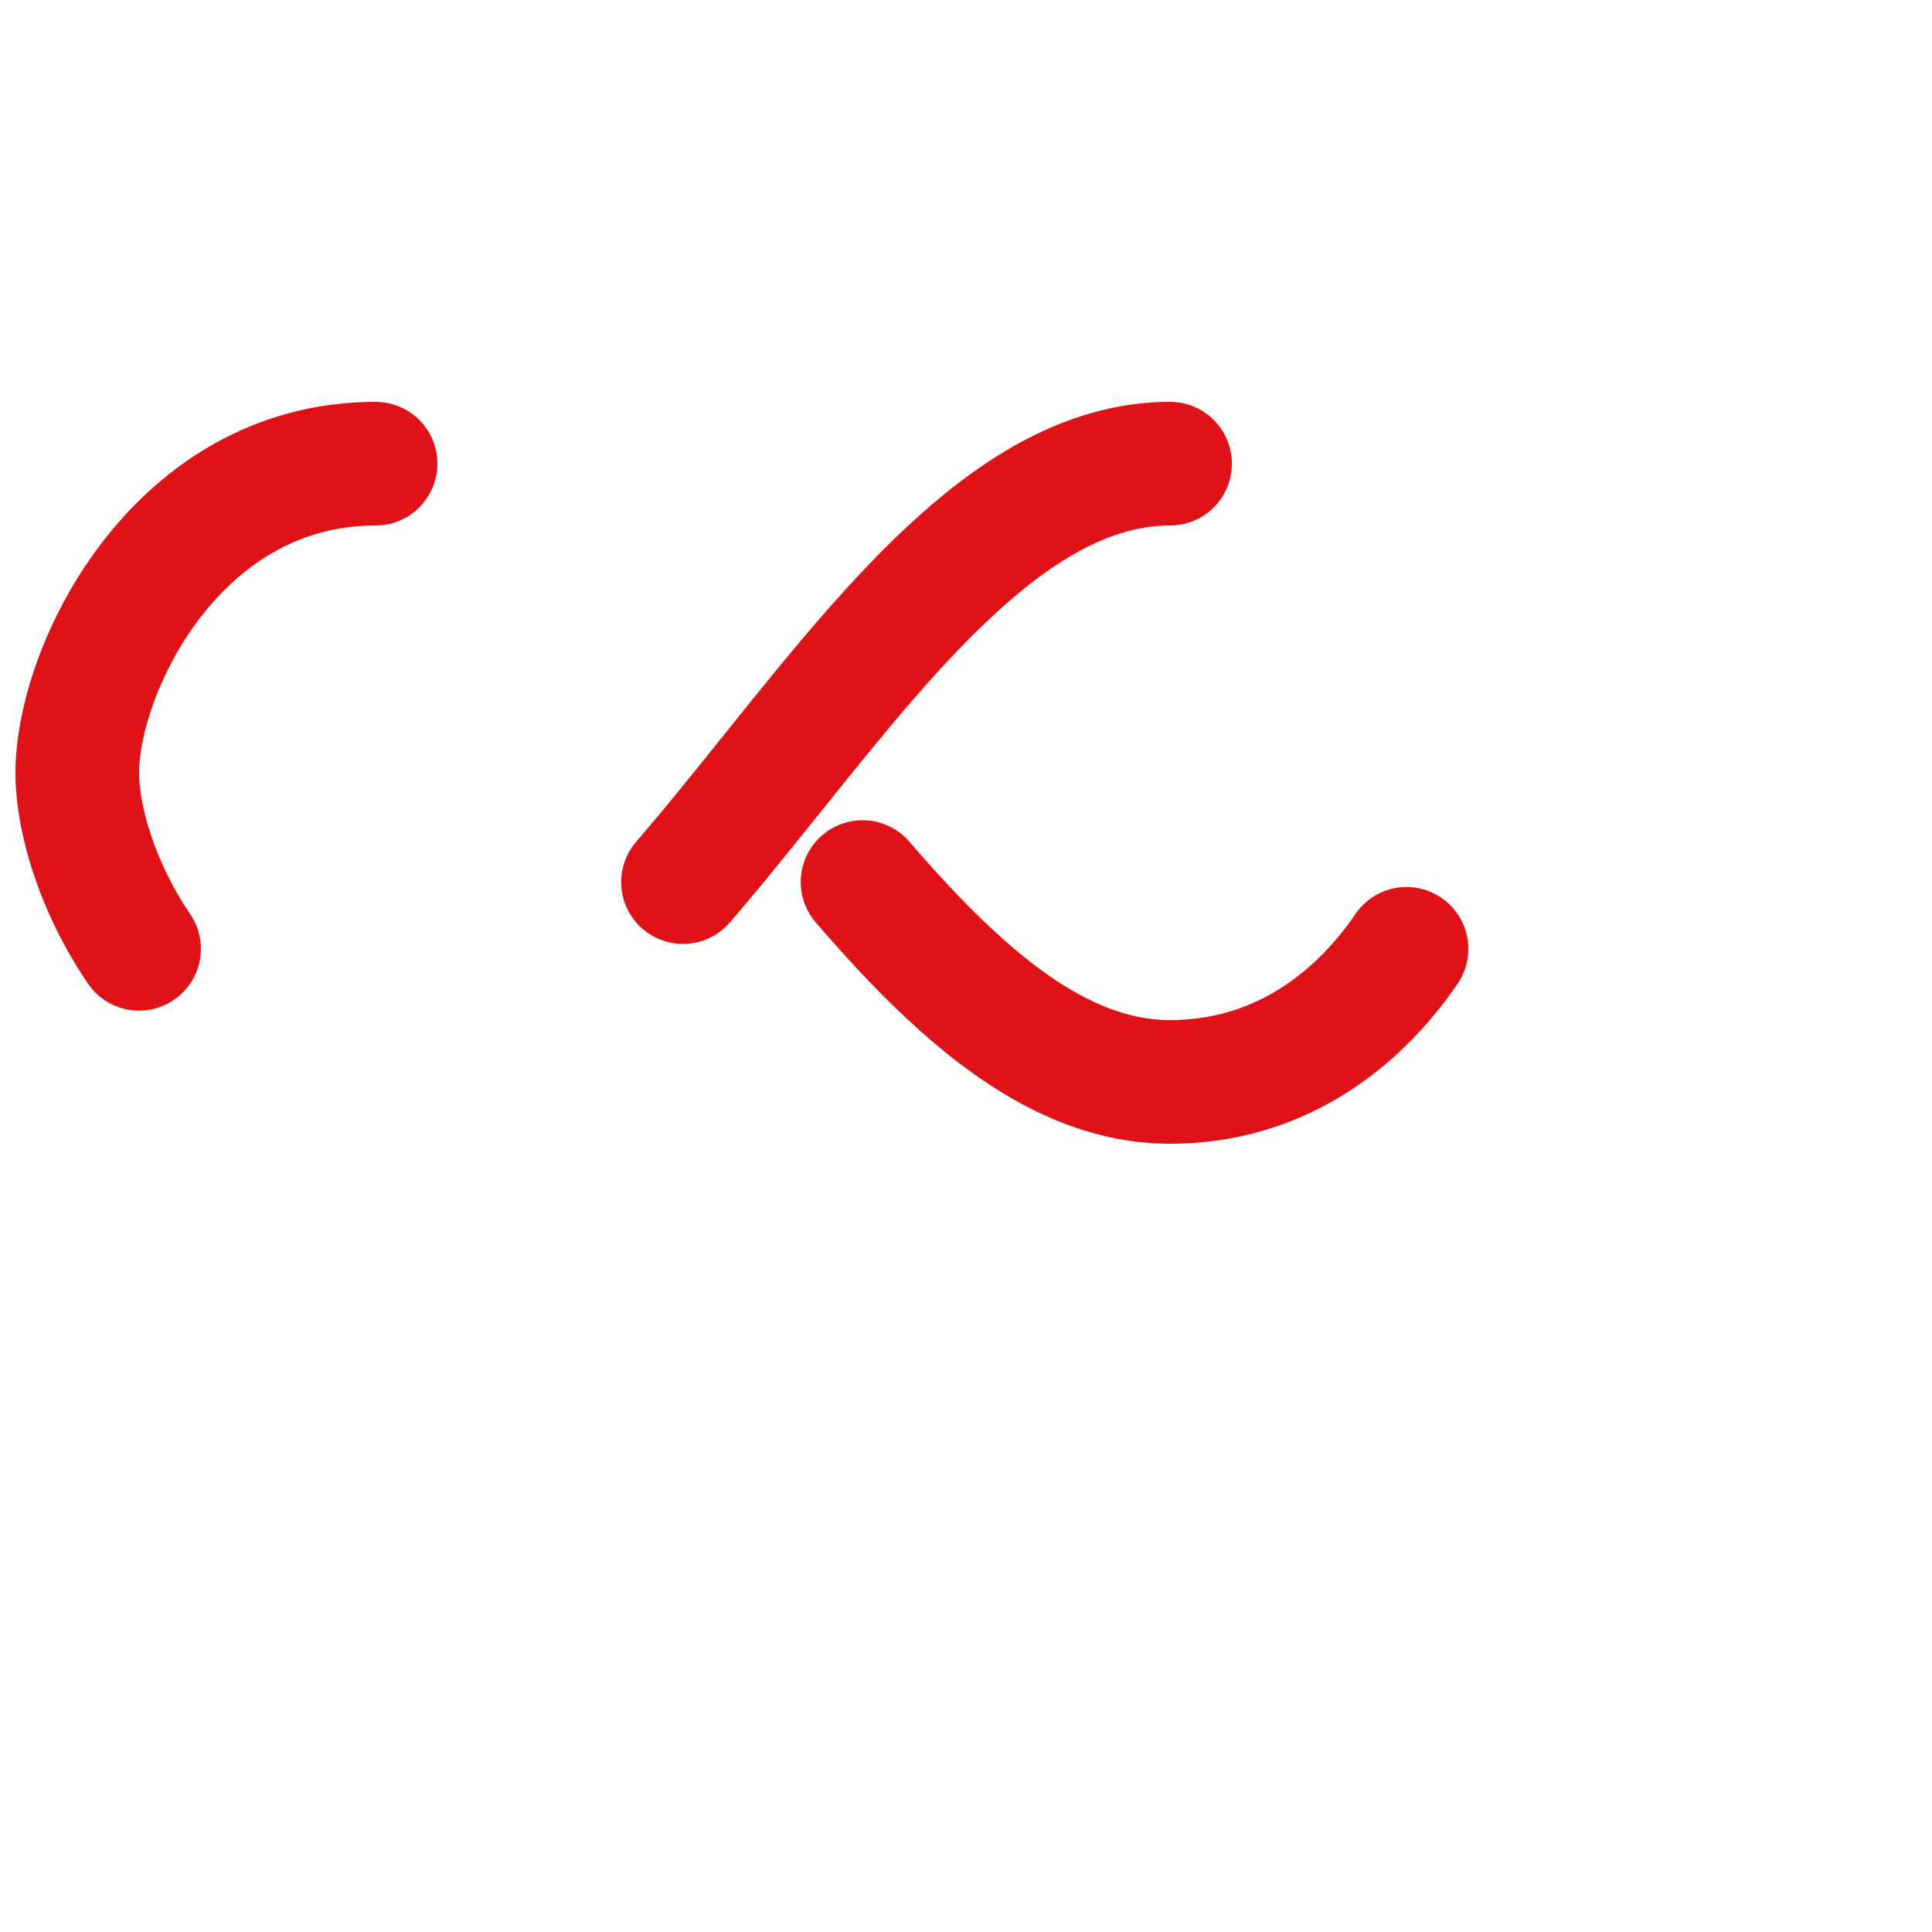
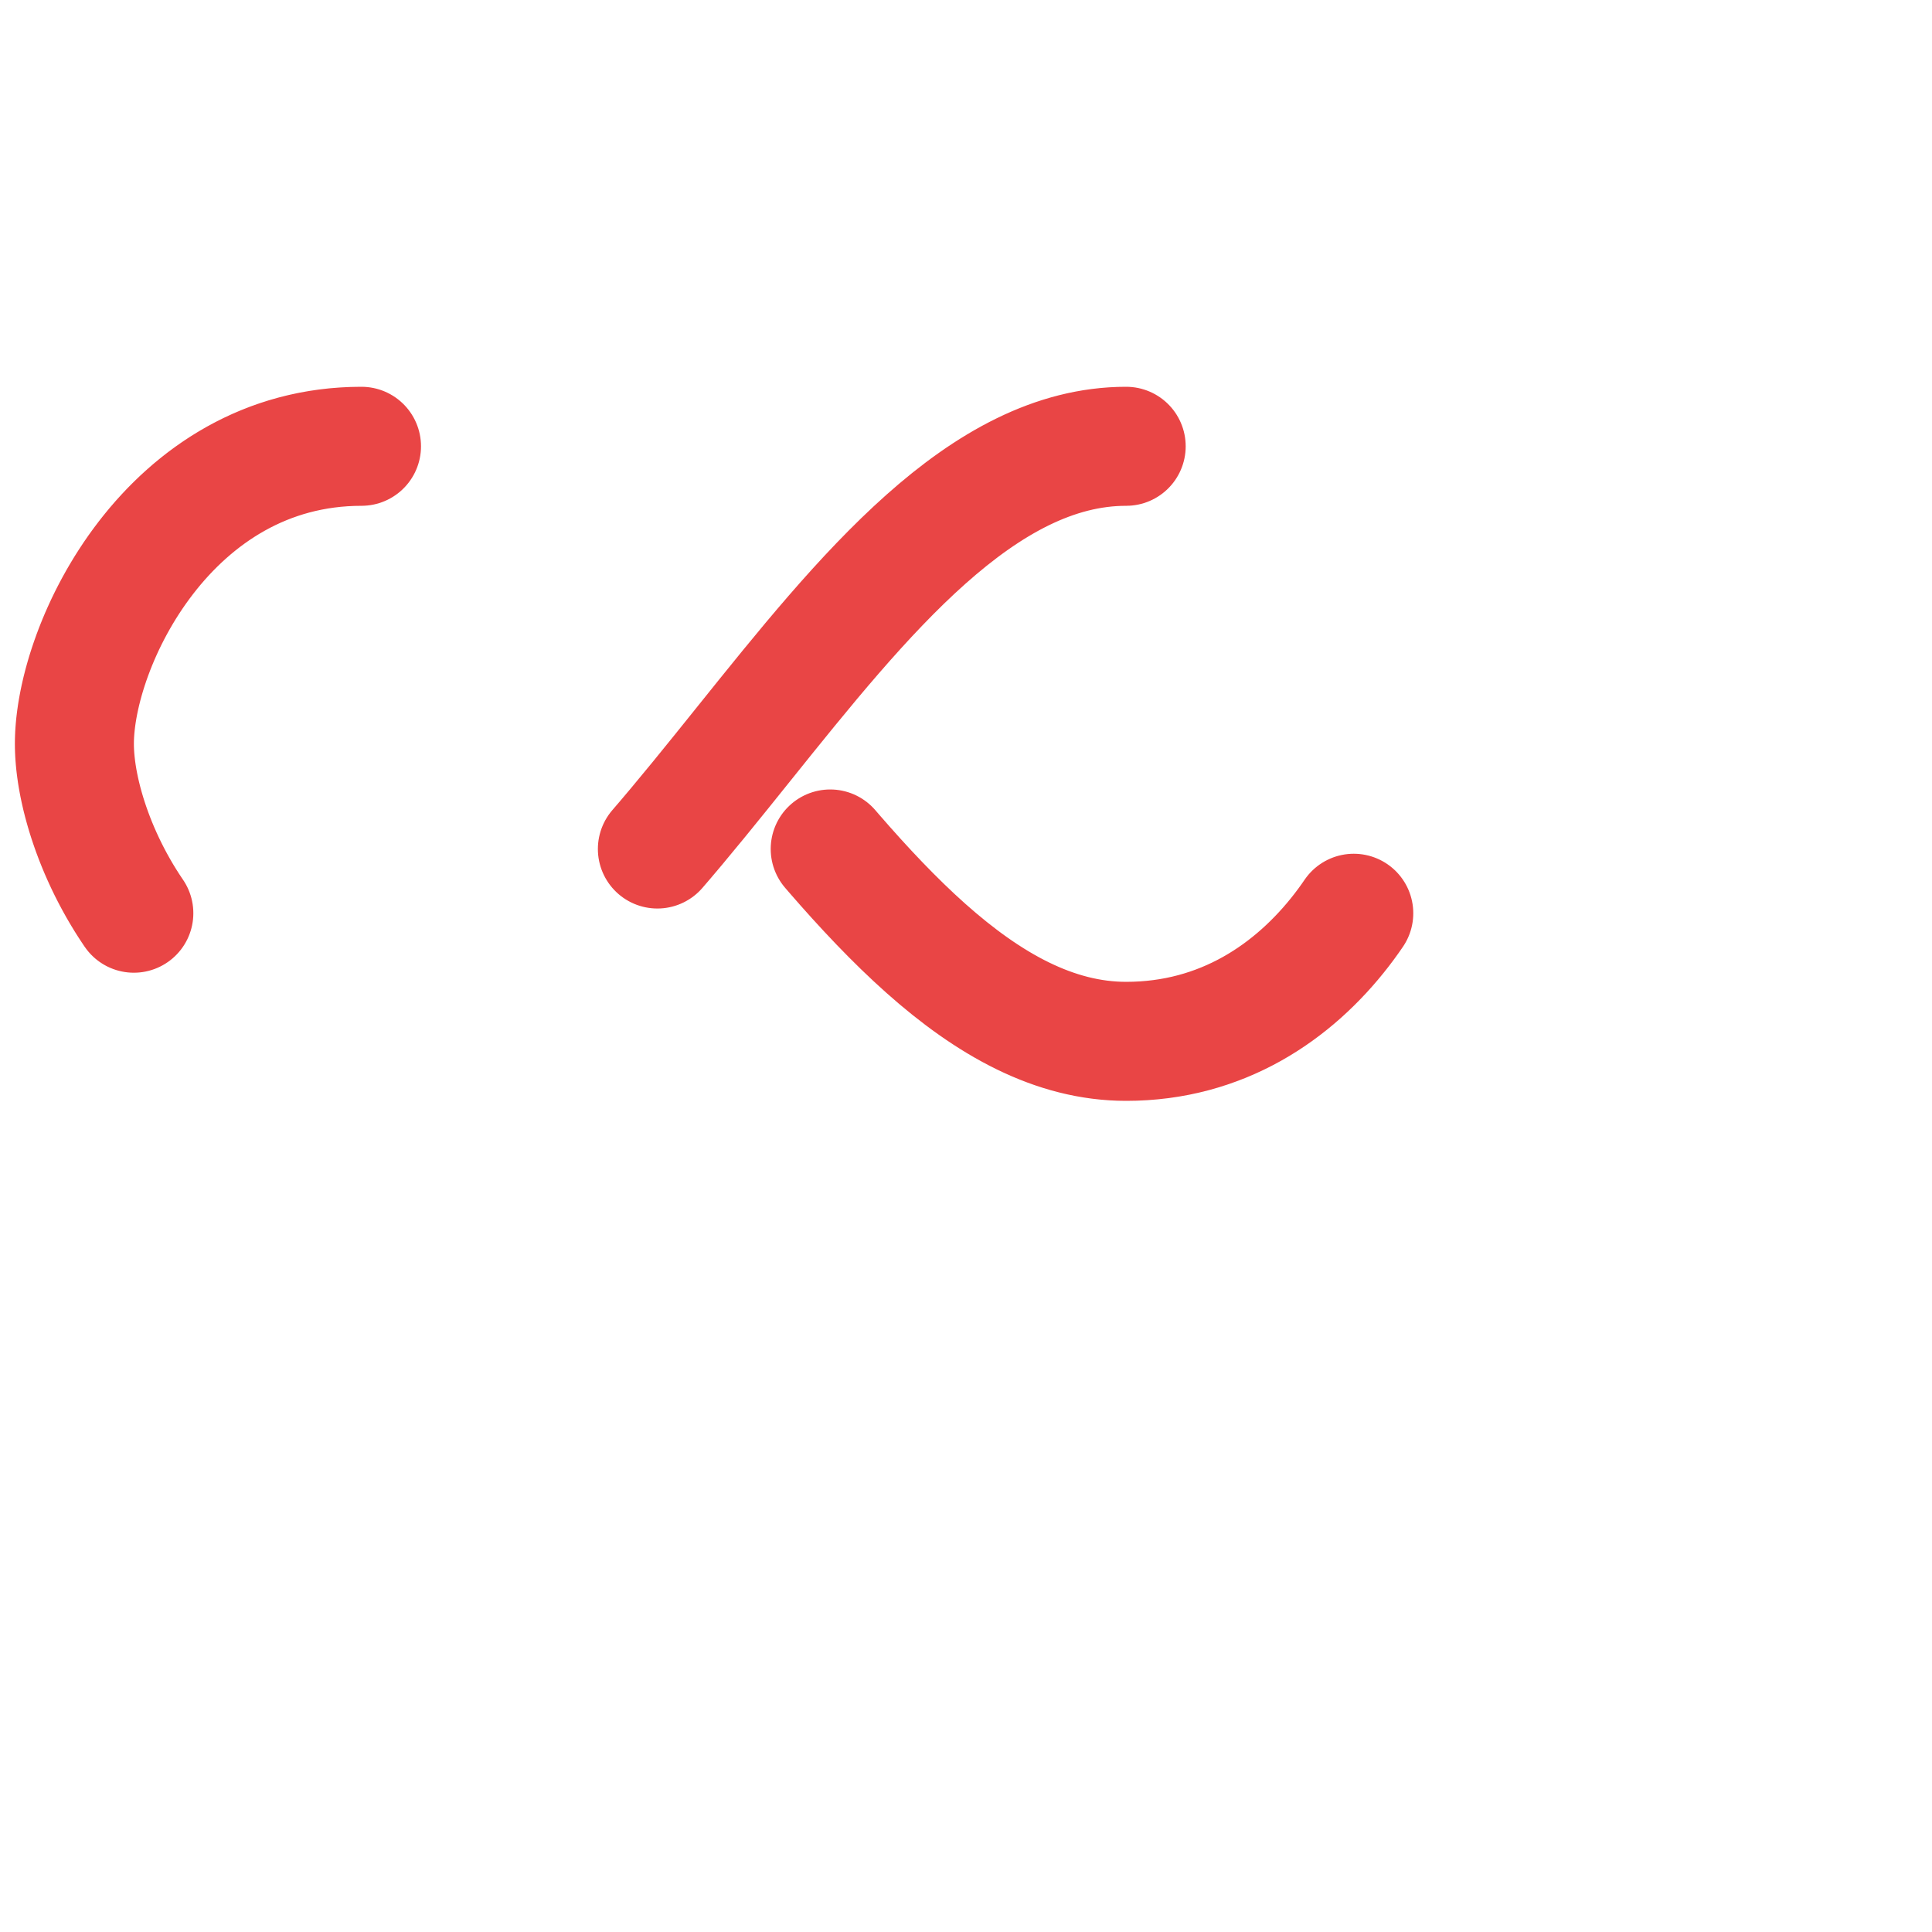
- <svg xmlns="http://www.w3.org/2000/svg" style="margin: auto; background: rgb(241, 242, 243); display: block; shape-rendering: auto;" width="200px" height="200px" viewBox="0 0 100 100" preserveAspectRatio="xMidYMid">
-   <path fill="none" stroke="#df1317" stroke-width="8" stroke-dasharray="42.765 42.765" d="M24.3 30C11.4 30 5 43.3 5 50s6.4 20 19.3 20c19.3 0 32.1-40 51.4-40 C88.6 30 95 43.3 95 50s-6.4 20-19.3 20C56.4 70 43.6 30 24.3 30z" stroke-linecap="round" style="transform:scale(0.8);transform-origin:50px 50px">
-     <animate attributeName="stroke-dashoffset" repeatCount="indefinite" dur="2.273s" keyTimes="0;1" values="0;256.589" />
+ <svg xmlns="http://www.w3.org/2000/svg" style="margin: auto; background: rgb(255, 255, 255); display: block; shape-rendering: auto;" width="150px" height="150px" viewBox="0 0 100 100" preserveAspectRatio="xMidYMid">
+   <path fill="none" stroke="#e94545" stroke-width="8" stroke-dasharray="42.765 42.765" d="M24.3 30C11.4 30 5 43.3 5 50s6.4 20 19.3 20c19.3 0 32.1-40 51.4-40 C88.6 30 95 43.3 95 50s-6.4 20-19.3 20C56.4 70 43.6 30 24.3 30z" stroke-linecap="round" style="transform:scale(0.77);transform-origin:50px 50px">
+     <animate attributeName="stroke-dashoffset" repeatCount="indefinite" dur="2s" keyTimes="0;1" values="0;256.589" />
  </path>
</svg>
